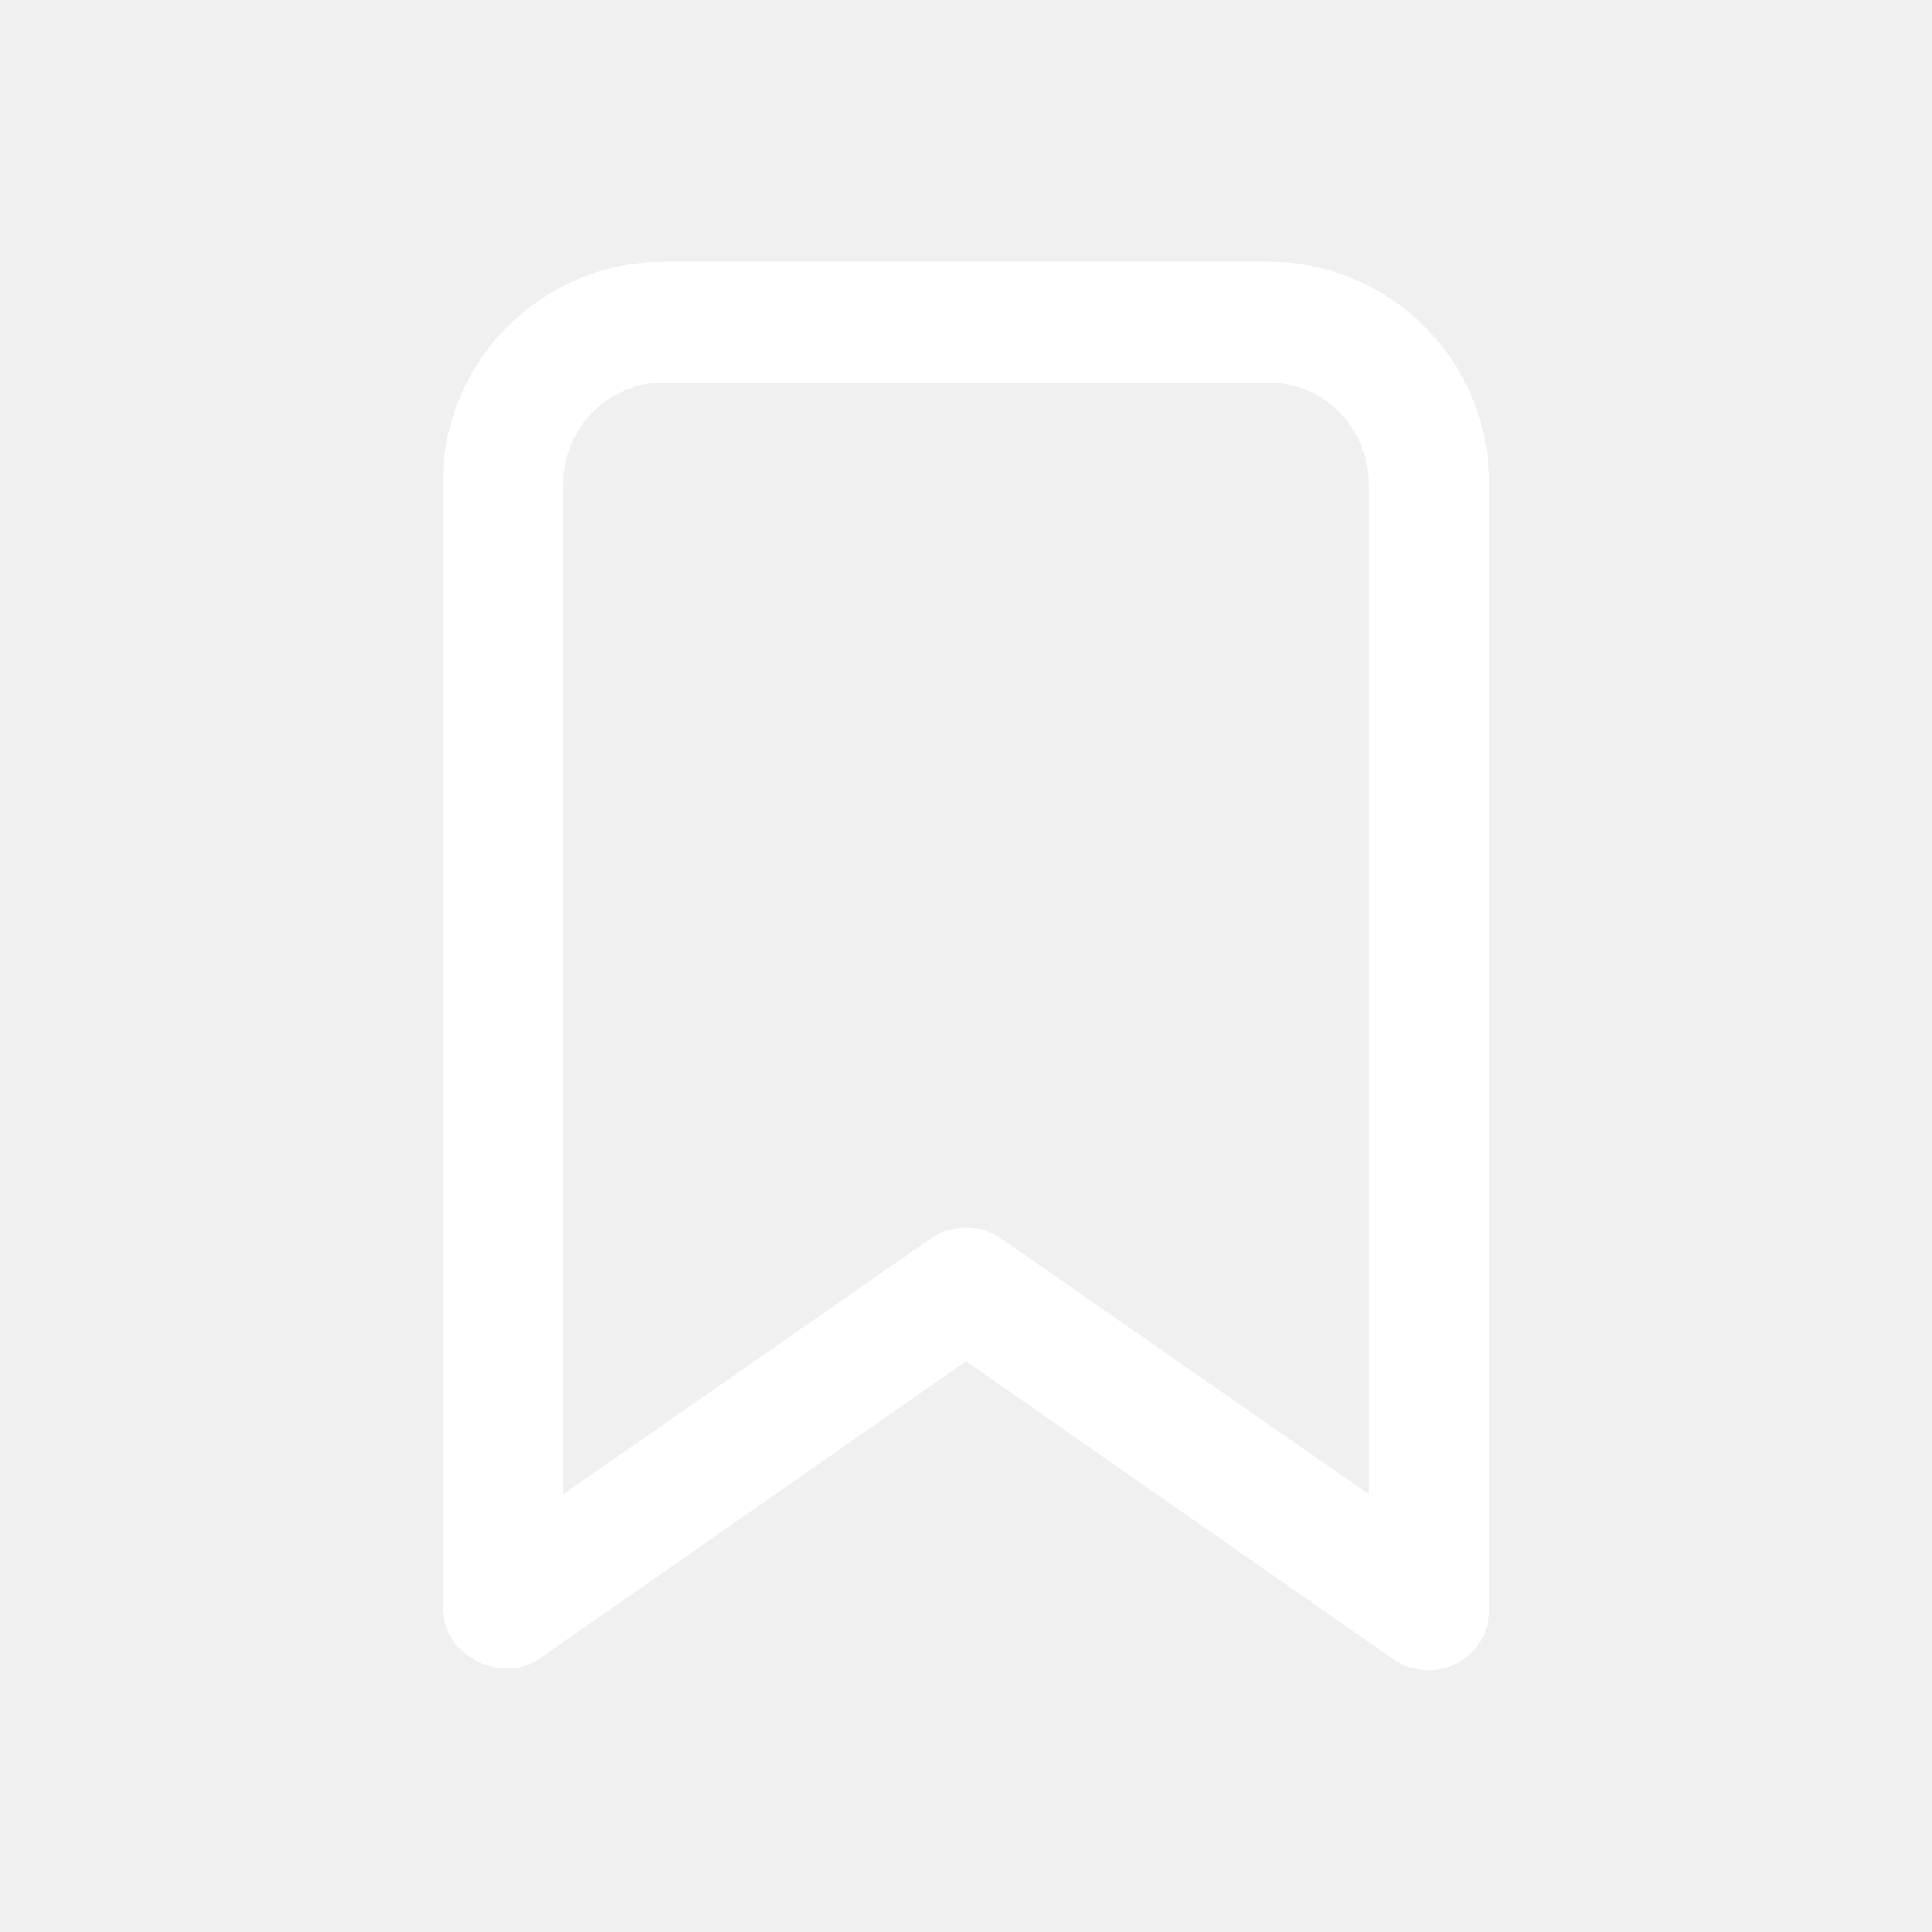
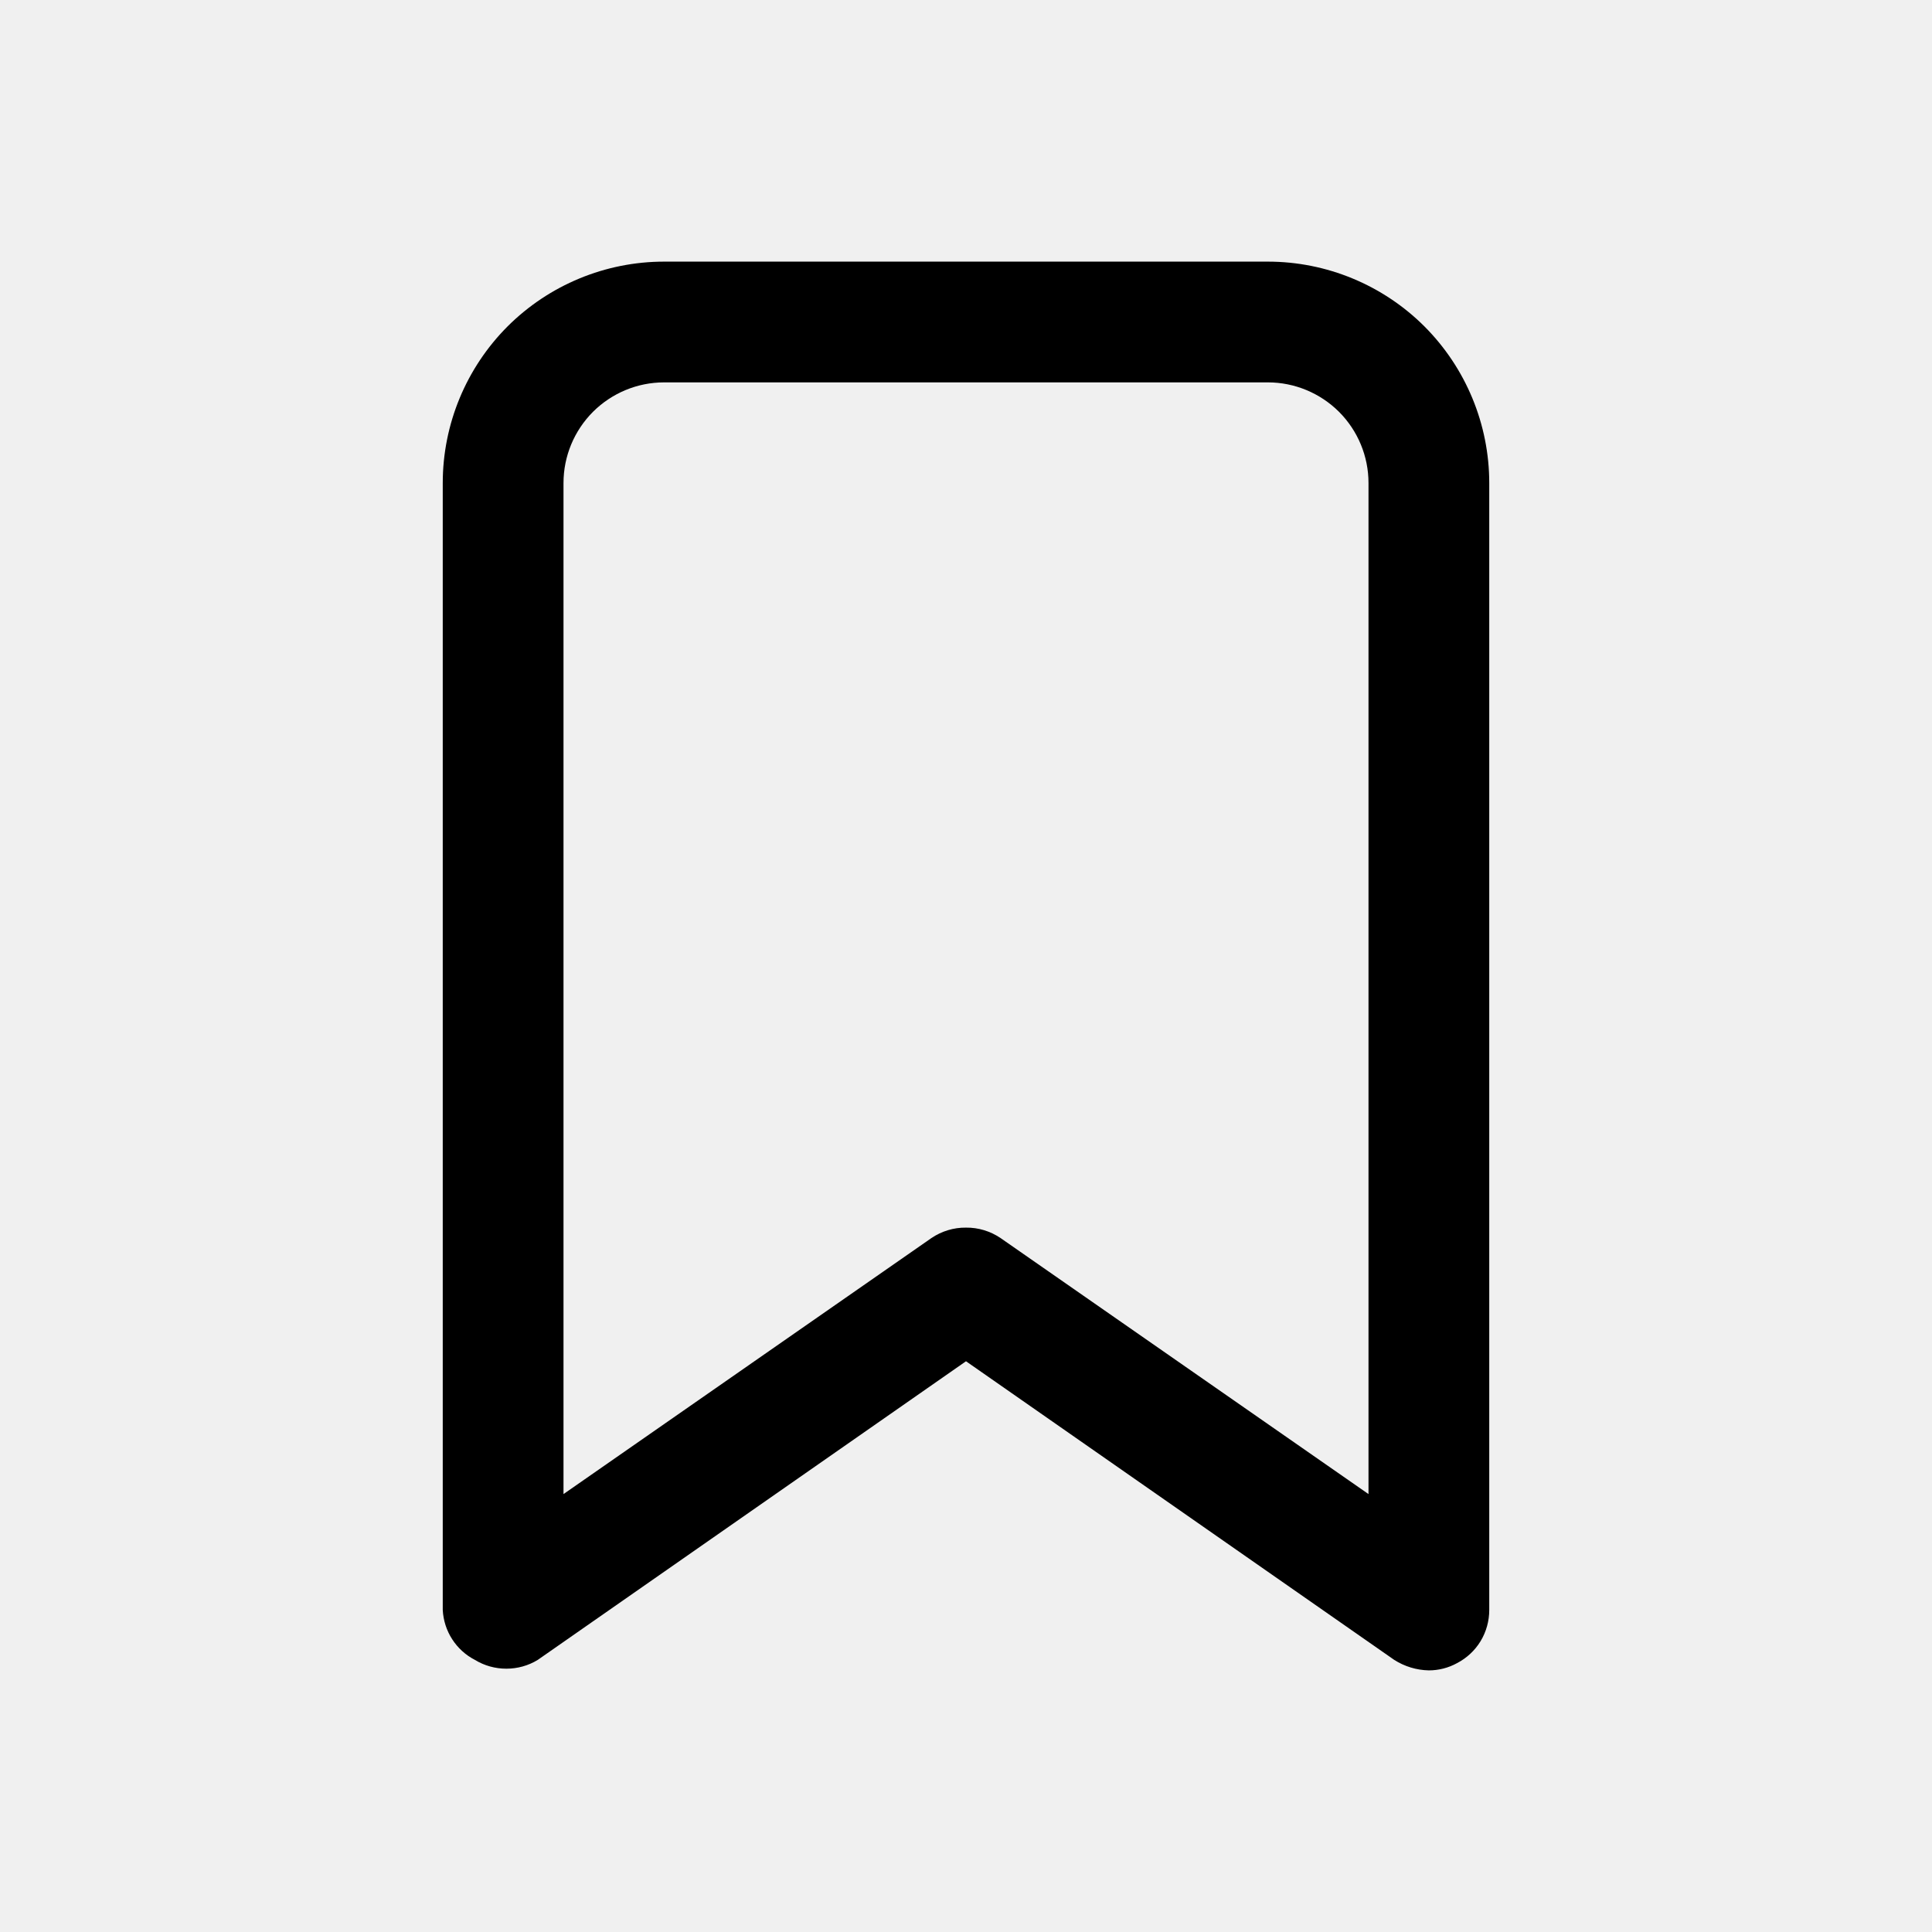
- <svg xmlns="http://www.w3.org/2000/svg" width="800px" height="800px" viewBox="0 0 24 24" fill="none">
+ <svg xmlns="http://www.w3.org/2000/svg" width="30px" height="30px" viewBox="0 0 24 24" fill="none">
  <g id="SVGRepo_bgCarrier" stroke-width="0" />
  <g id="SVGRepo_tracerCarrier" stroke-linecap="round" stroke-linejoin="round" />
  <g id="SVGRepo_iconCarrier">
-     <path d="M17.75 20.75C17.597 20.747 17.449 20.702 17.32 20.62L12 16.91L6.68 20.62C6.562 20.692 6.428 20.729 6.29 20.729C6.152 20.729 6.018 20.692 5.9 20.62C5.785 20.561 5.687 20.472 5.617 20.363C5.547 20.255 5.507 20.129 5.5 20V6C5.5 5.271 5.79 4.571 6.305 4.055C6.821 3.54 7.521 3.25 8.25 3.25H15.75C16.479 3.25 17.179 3.54 17.695 4.055C18.21 4.571 18.5 5.271 18.5 6V20C18.5 20.136 18.463 20.27 18.393 20.386C18.322 20.503 18.221 20.597 18.1 20.66C17.993 20.719 17.872 20.75 17.75 20.75ZM12 15.25C12.153 15.248 12.303 15.294 12.43 15.38L17 18.56V6C17 5.668 16.868 5.351 16.634 5.116C16.399 4.882 16.081 4.75 15.75 4.75H8.25C7.918 4.75 7.601 4.882 7.366 5.116C7.132 5.351 7 5.668 7 6V18.56L11.57 15.38C11.697 15.294 11.847 15.248 12 15.25Z" fill="#ffffff" />
+     <path d="M17.75 20.75C17.597 20.747 17.449 20.702 17.32 20.62L12 16.91L6.68 20.62C6.562 20.692 6.428 20.729 6.29 20.729C6.152 20.729 6.018 20.692 5.9 20.62C5.785 20.561 5.687 20.472 5.617 20.363C5.547 20.255 5.507 20.129 5.5 20V6C5.5 5.271 5.79 4.571 6.305 4.055C6.821 3.54 7.521 3.25 8.25 3.25H15.75C16.479 3.25 17.179 3.54 17.695 4.055C18.21 4.571 18.5 5.271 18.5 6V20C18.5 20.136 18.463 20.27 18.393 20.386C18.322 20.503 18.221 20.597 18.1 20.66C17.993 20.719 17.872 20.75 17.75 20.75ZM12 15.25C12.153 15.248 12.303 15.294 12.43 15.38L17 18.56V6C17 5.668 16.868 5.351 16.634 5.116C16.399 4.882 16.081 4.75 15.75 4.75H8.25C7.918 4.75 7.601 4.882 7.366 5.116C7.132 5.351 7 5.668 7 6V18.56L11.57 15.38C11.697 15.294 11.847 15.248 12 15.25Z" fill="currentColor" />
  </g>
</svg>
